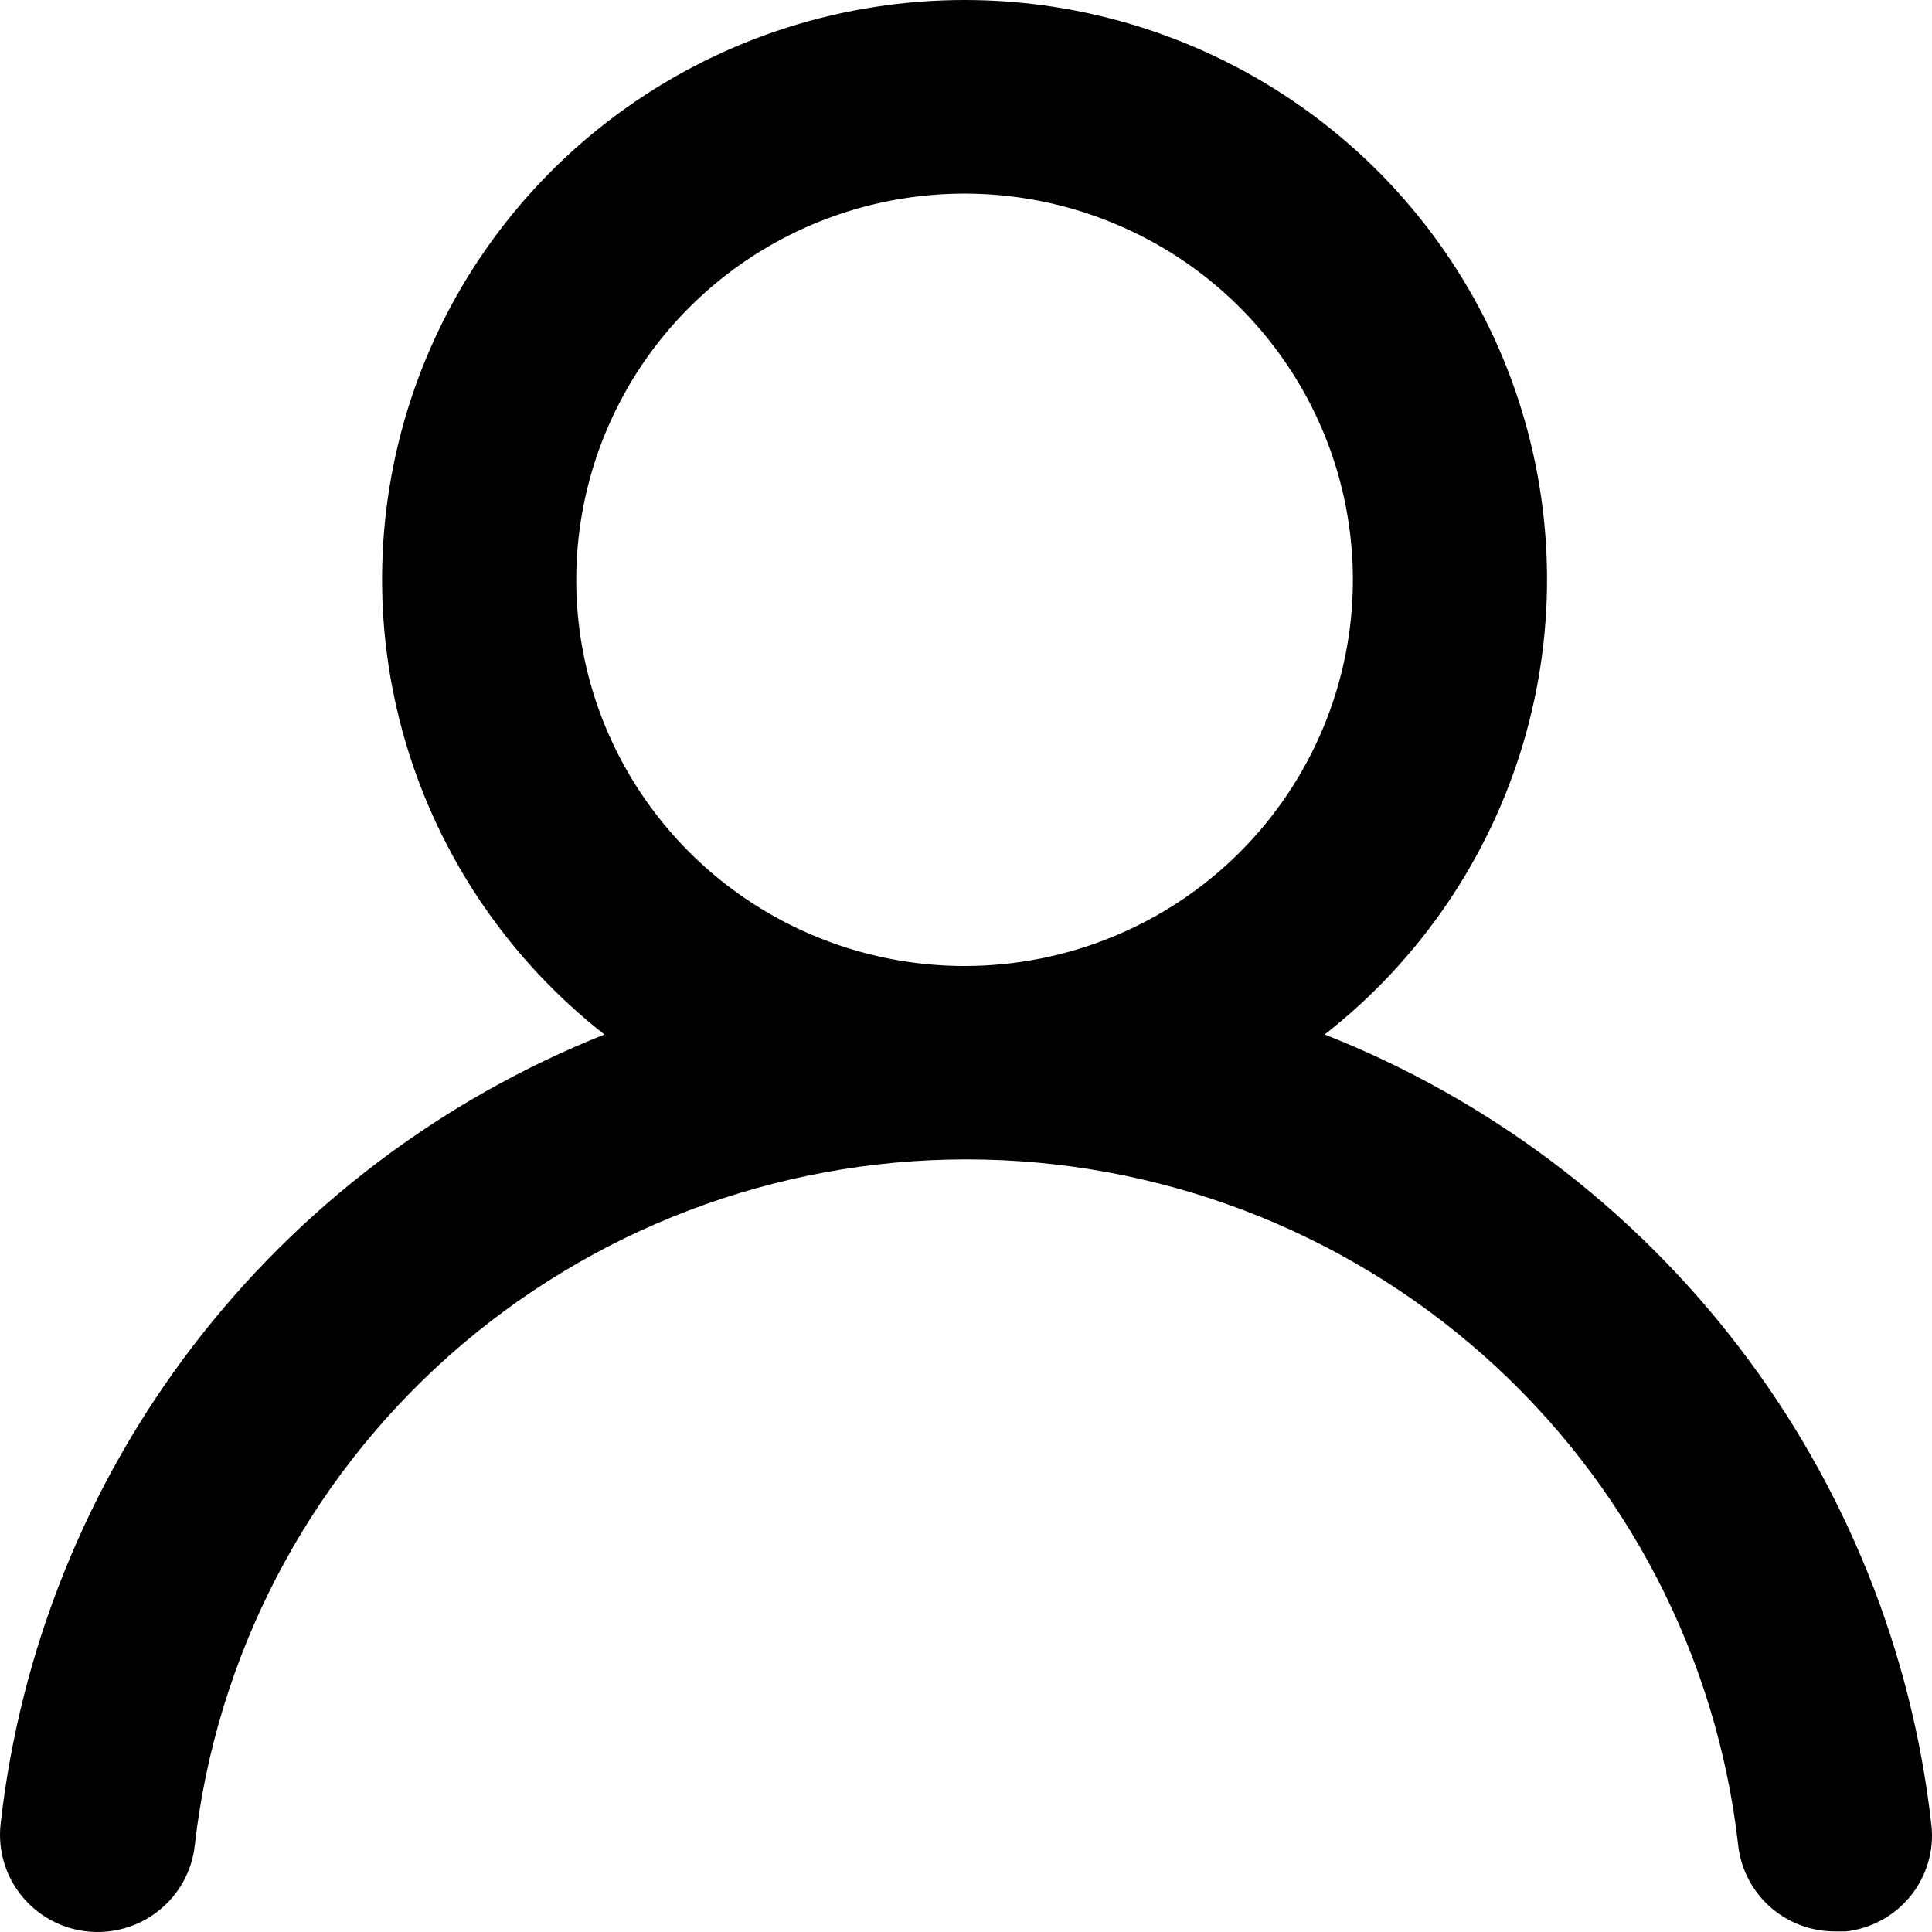
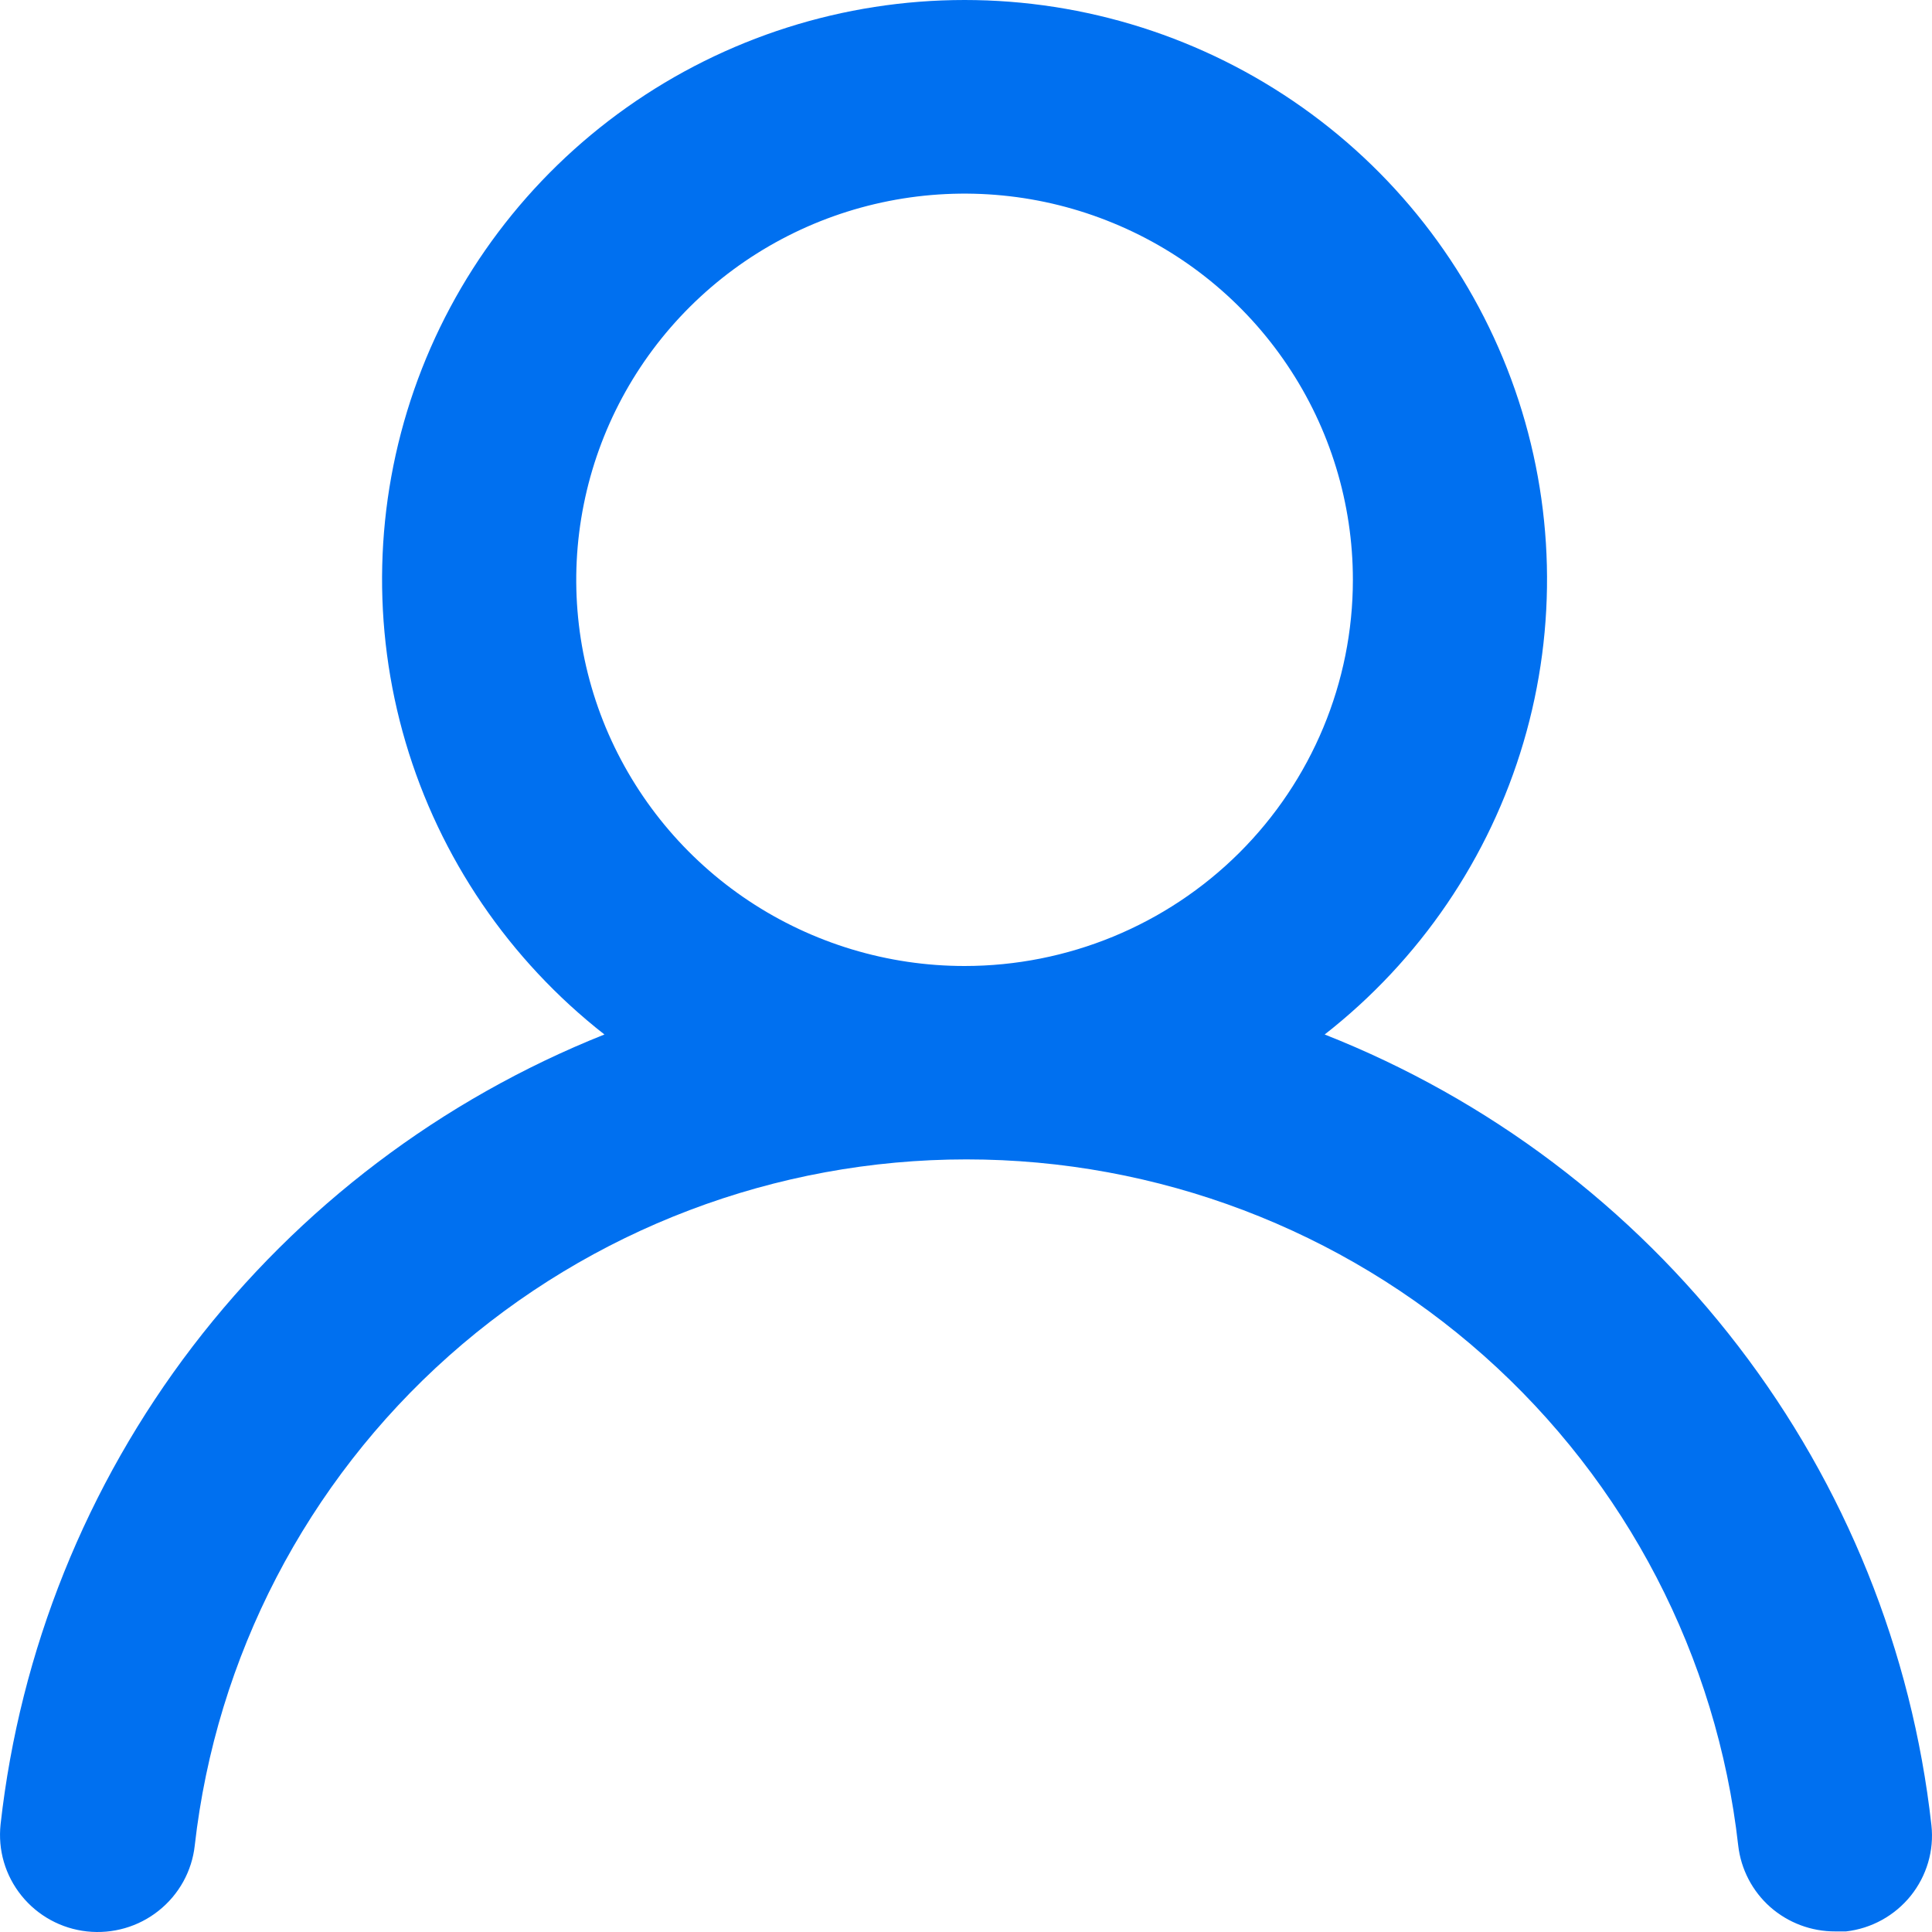
<svg xmlns="http://www.w3.org/2000/svg" width="20" height="20" viewBox="0 0 20 20" fill="none">
-   <path d="M13.713 10.709C14.699 9.938 15.418 8.881 15.771 7.685C16.124 6.489 16.093 5.213 15.683 4.035C15.273 2.857 14.504 1.835 13.482 1.112C12.461 0.389 11.239 0 9.985 0C8.731 0 7.509 0.389 6.488 1.112C5.467 1.835 4.697 2.857 4.287 4.035C3.877 5.213 3.846 6.489 4.199 7.685C4.552 8.881 5.272 9.938 6.257 10.709C4.569 11.382 3.096 12.498 1.995 13.937C0.894 15.377 0.207 17.087 0.006 18.885C-0.008 19.016 0.003 19.149 0.04 19.275C0.077 19.402 0.139 19.52 0.222 19.623C0.39 19.832 0.634 19.965 0.9 19.994C1.167 20.023 1.434 19.946 1.643 19.779C1.853 19.612 1.987 19.369 2.016 19.105C2.237 17.151 3.173 15.347 4.647 14.036C6.121 12.726 8.028 12.002 10.005 12.002C11.982 12.002 13.889 12.726 15.363 14.036C16.837 15.347 17.774 17.151 17.994 19.105C18.022 19.35 18.14 19.577 18.325 19.741C18.511 19.905 18.751 19.995 18.999 19.994H19.11C19.373 19.964 19.614 19.831 19.78 19.625C19.945 19.419 20.023 19.157 19.994 18.895C19.793 17.092 19.102 15.378 17.995 13.936C16.889 12.494 15.409 11.378 13.713 10.709ZM9.985 10C9.19 10 8.413 9.765 7.752 9.326C7.091 8.887 6.576 8.262 6.271 7.532C5.967 6.801 5.887 5.998 6.043 5.222C6.198 4.447 6.581 3.734 7.143 3.175C7.705 2.616 8.421 2.235 9.201 2.081C9.981 1.927 10.789 2.006 11.523 2.309C12.258 2.611 12.886 3.124 13.327 3.781C13.769 4.438 14.005 5.211 14.005 6.002C14.005 7.062 13.581 8.079 12.828 8.829C12.074 9.579 11.051 10 9.985 10Z" fill="black" />
+   <path d="M13.713 10.709C14.699 9.938 15.418 8.881 15.771 7.685C16.124 6.489 16.093 5.213 15.683 4.035C15.273 2.857 14.504 1.835 13.482 1.112C12.461 0.389 11.239 0 9.985 0C8.731 0 7.509 0.389 6.488 1.112C5.467 1.835 4.697 2.857 4.287 4.035C3.877 5.213 3.846 6.489 4.199 7.685C4.552 8.881 5.272 9.938 6.257 10.709C4.569 11.382 3.096 12.498 1.995 13.937C0.894 15.377 0.207 17.087 0.006 18.885C-0.008 19.016 0.003 19.149 0.04 19.275C0.077 19.402 0.139 19.52 0.222 19.623C0.39 19.832 0.634 19.965 0.9 19.994C1.167 20.023 1.434 19.946 1.643 19.779C1.853 19.612 1.987 19.369 2.016 19.105C2.237 17.151 3.173 15.347 4.647 14.036C6.121 12.726 8.028 12.002 10.005 12.002C11.982 12.002 13.889 12.726 15.363 14.036C16.837 15.347 17.774 17.151 17.994 19.105C18.022 19.35 18.14 19.577 18.325 19.741C18.511 19.905 18.751 19.995 18.999 19.994H19.11C19.373 19.964 19.614 19.831 19.78 19.625C19.945 19.419 20.023 19.157 19.994 18.895C19.793 17.092 19.102 15.378 17.995 13.936C16.889 12.494 15.409 11.378 13.713 10.709ZM9.985 10C9.19 10 8.413 9.765 7.752 9.326C7.091 8.887 6.576 8.262 6.271 7.532C5.967 6.801 5.887 5.998 6.043 5.222C6.198 4.447 6.581 3.734 7.143 3.175C7.705 2.616 8.421 2.235 9.201 2.081C9.981 1.927 10.789 2.006 11.523 2.309C12.258 2.611 12.886 3.124 13.327 3.781C13.769 4.438 14.005 5.211 14.005 6.002C14.005 7.062 13.581 8.079 12.828 8.829C12.074 9.579 11.051 10 9.985 10Z" fill="#0070F0" />
</svg>
